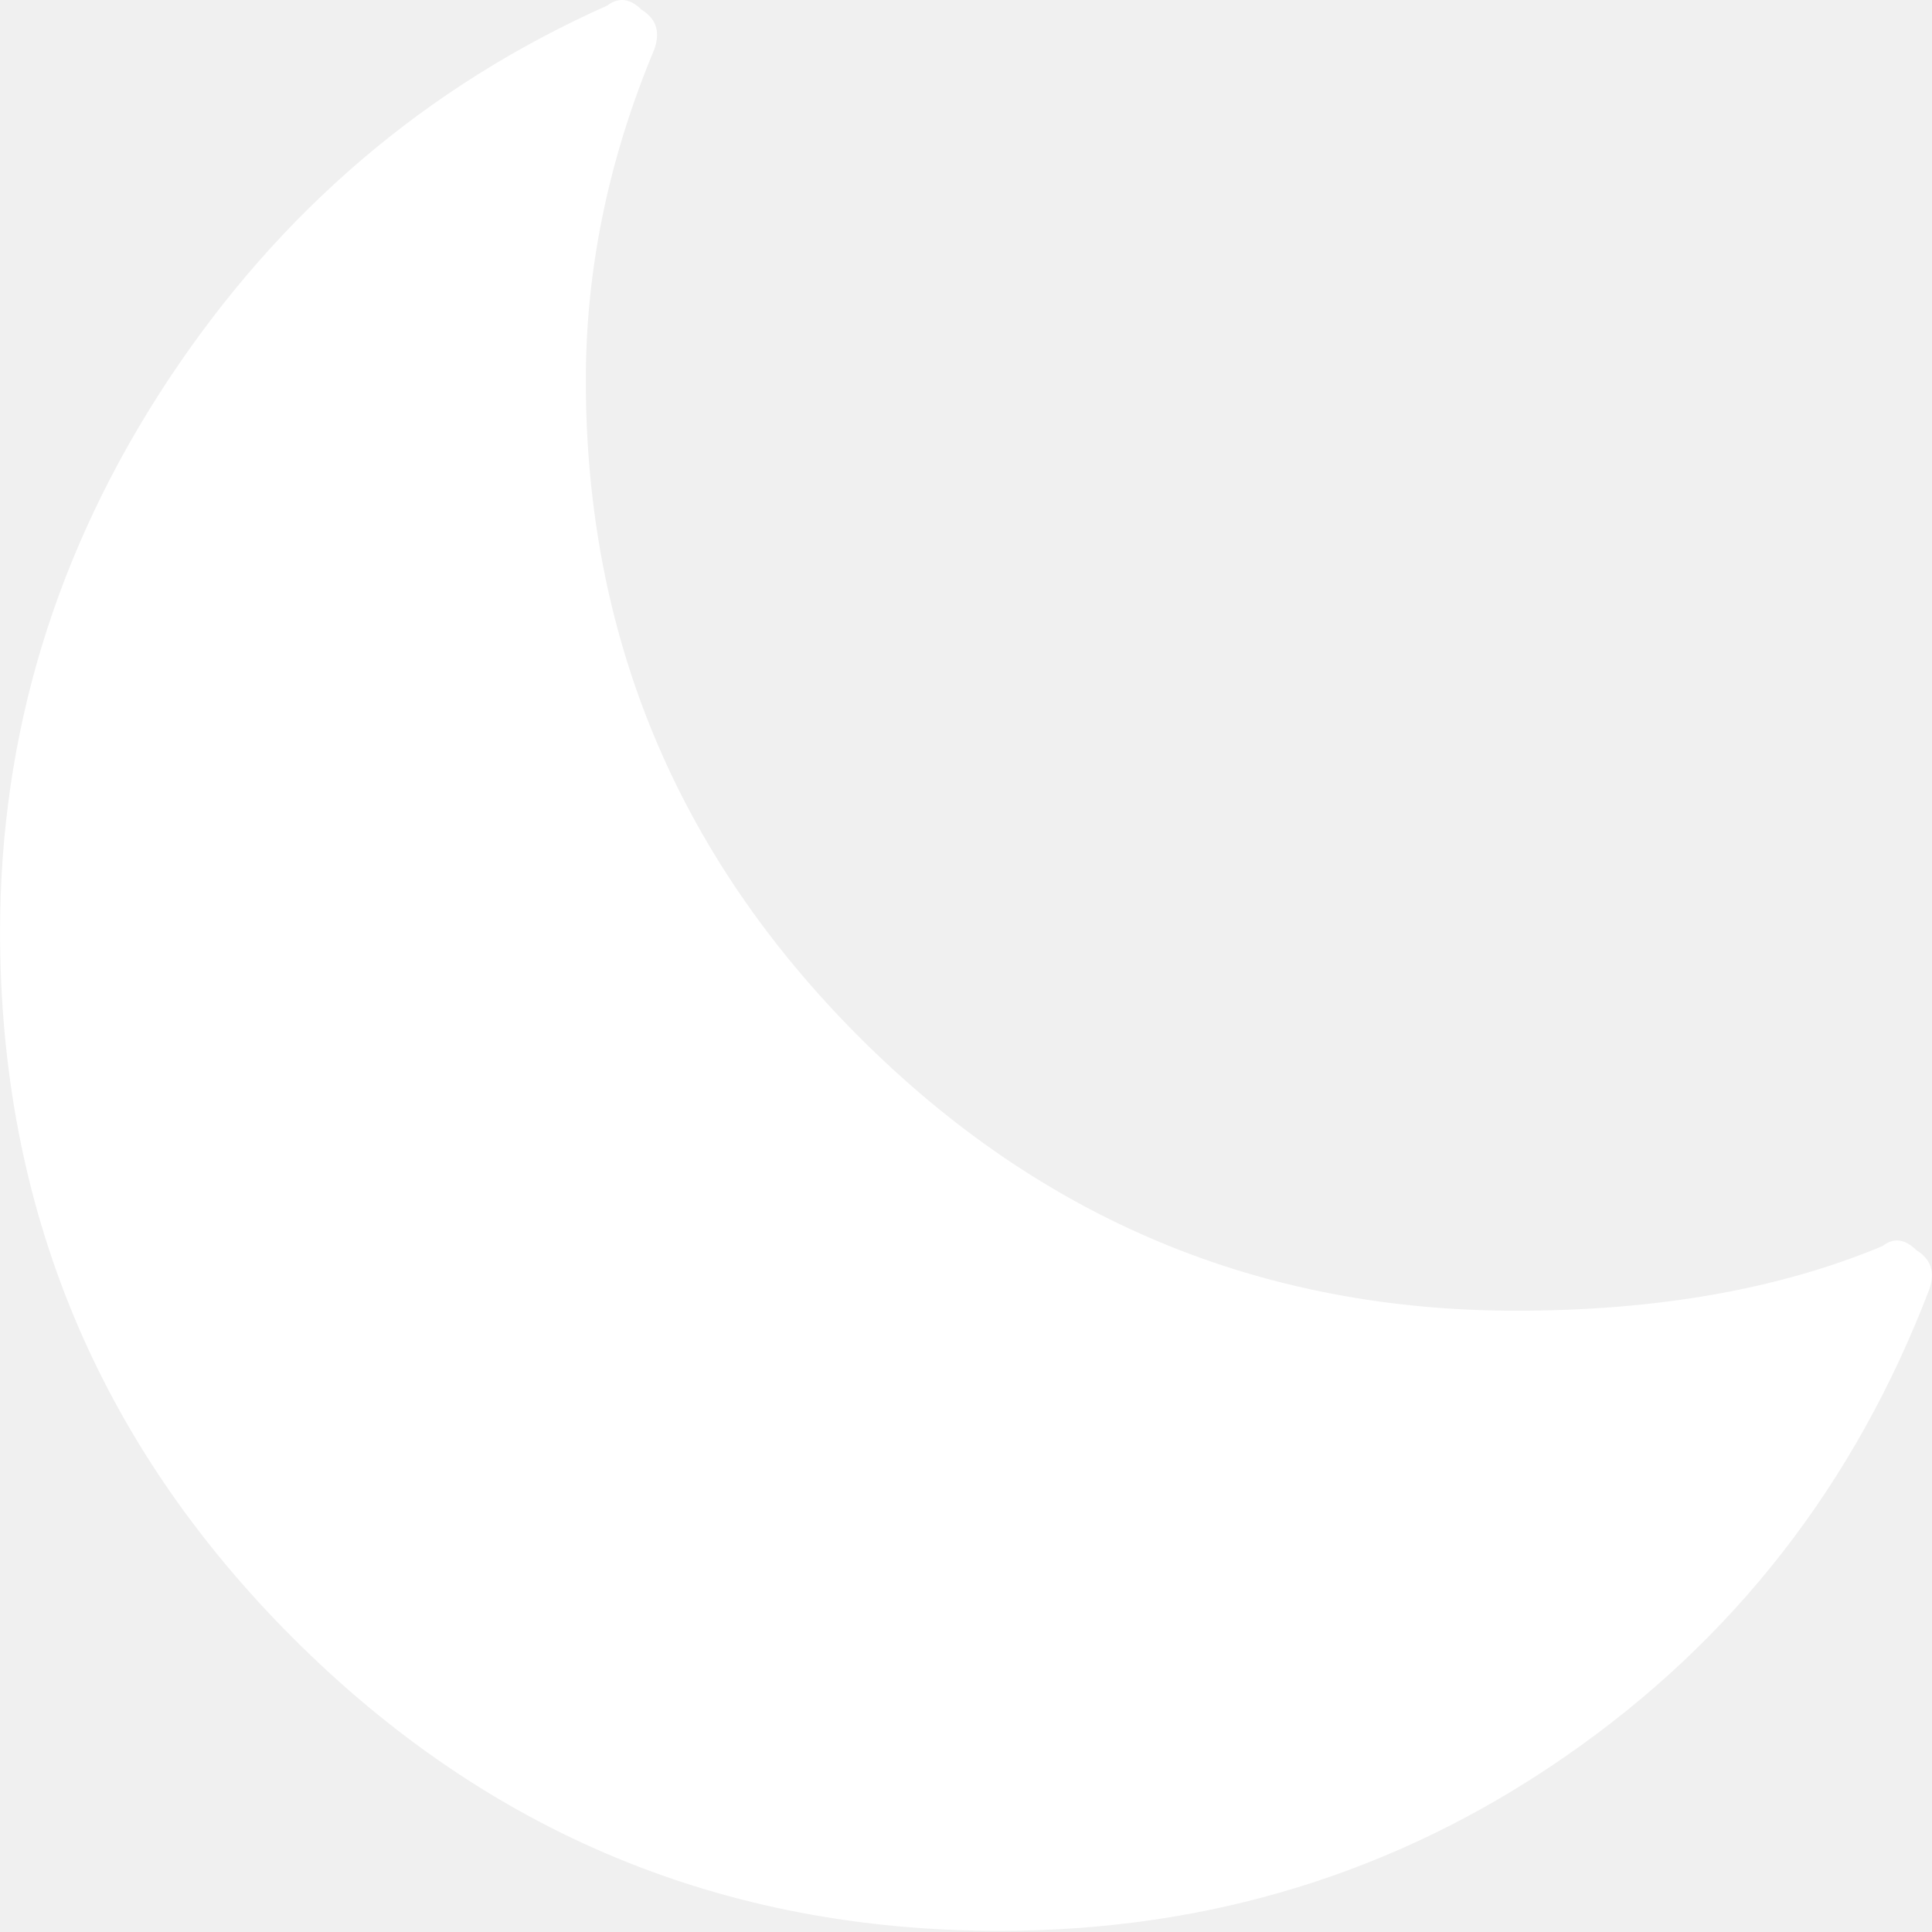
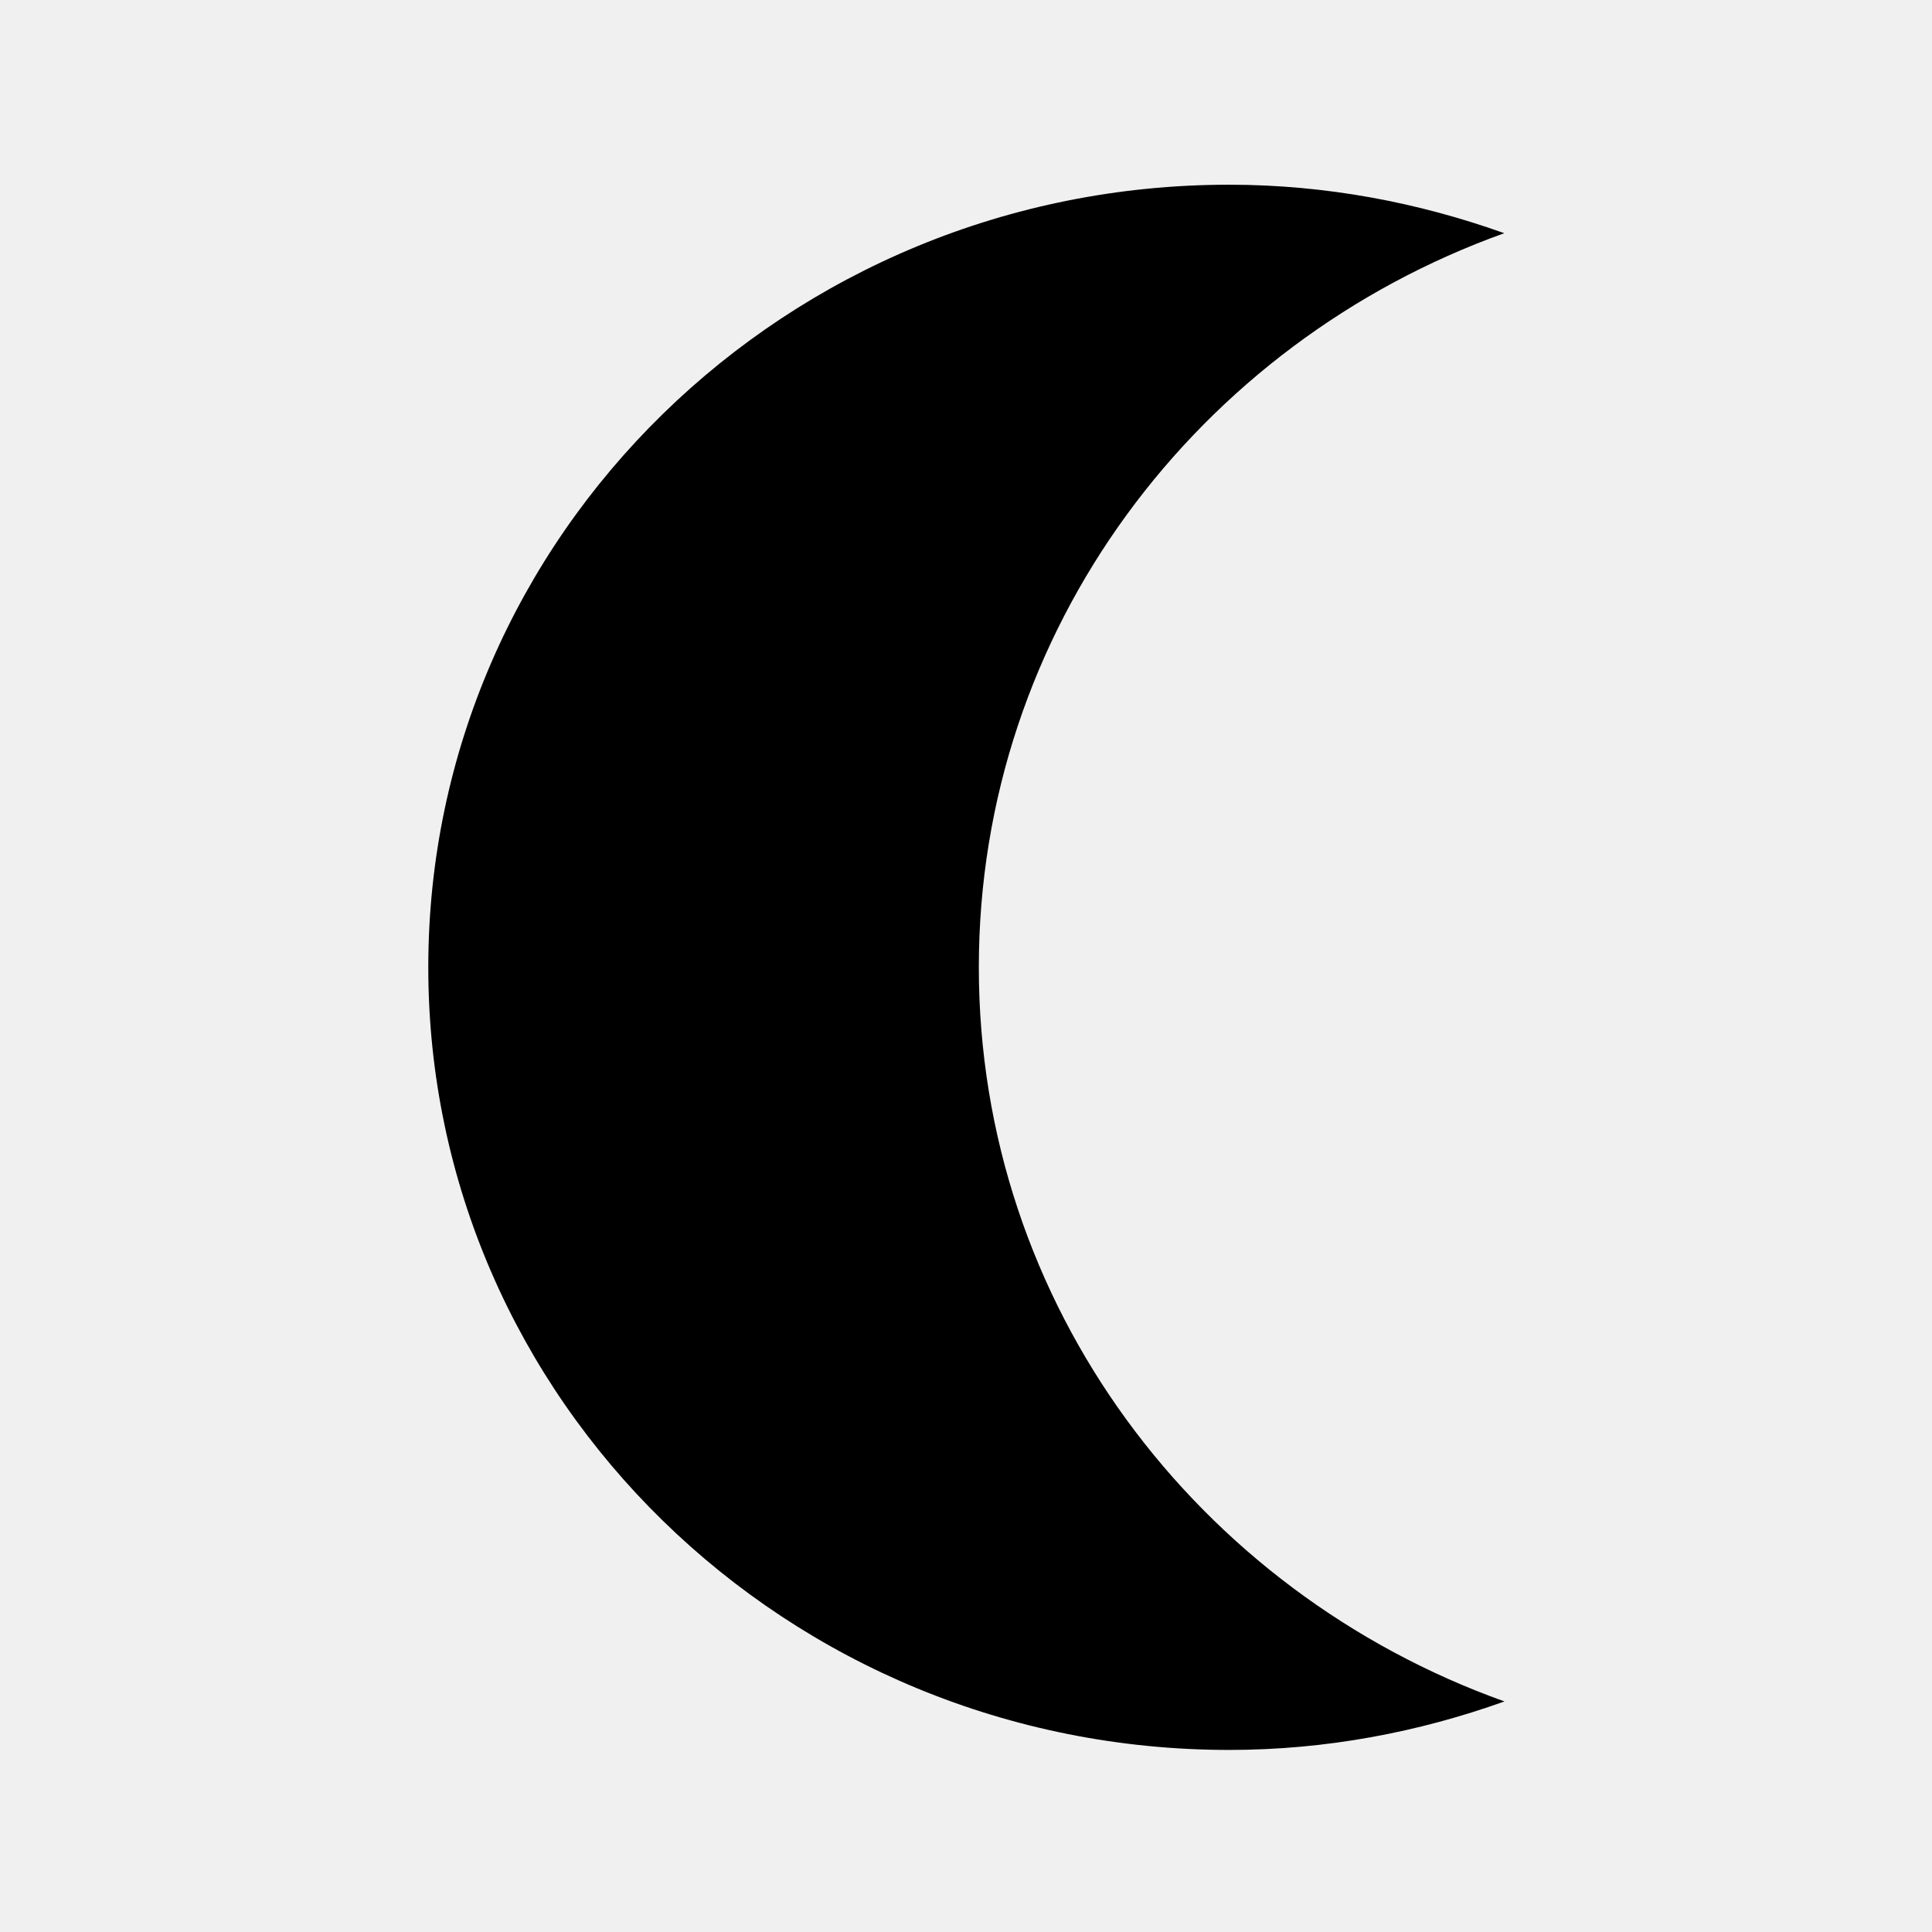
- <svg xmlns="http://www.w3.org/2000/svg" t="1615547233870" class="icon" viewBox="0 0 1024 1024" version="1.1" p-id="15182" width="16" height="16">
-   <path d="M529.611 1023.386c-146.113 0-270.826-51.708-374.344-155.226C51.749 764.642 0.041 639.826 0.041 493.816c0-105.054 29.694-202.326 88.978-292.226 59.387-89.798 137-155.943 232.839-198.64 6.041-4.608 12.185-3.788 18.226 2.253 7.577 4.608 9.932 11.365 6.86 20.581C322.678 83.737 310.493 142.203 310.493 201.59c0 135.464 48.329 251.474 144.987 348.132 96.658 96.658 212.668 144.987 348.132 144.987 74.541 0 139.253-11.365 194.032-34.199C1003.685 655.799 1009.726 656.619 1015.767 662.66c7.577 4.608 9.932 11.365 6.86 20.581C983.104 786.758 918.802 869.286 829.721 930.926 740.743 992.566 640.706 1023.386 529.611 1023.386z" p-id="15183" fill="#ffffff" />
+ <svg xmlns="http://www.w3.org/2000/svg" t="1615964642570" class="icon" viewBox="0 0 1024 1024" version="1.1" p-id="18064" width="16" height="16">
+   <path d="M518.8 512.7c0-178.9 116.1-330.9 278.5-389.1-45.6-16.3-94.6-25.7-145.9-25.7C417 97.9 227 283.7 227 512.7c0 229.1 190 414.8 424.5 414.8 51.4 0 100.3-9.4 145.9-25.7-162.5-58.1-278.6-210.1-278.6-389.1z" p-id="18065" fill="#000000" />
</svg>
